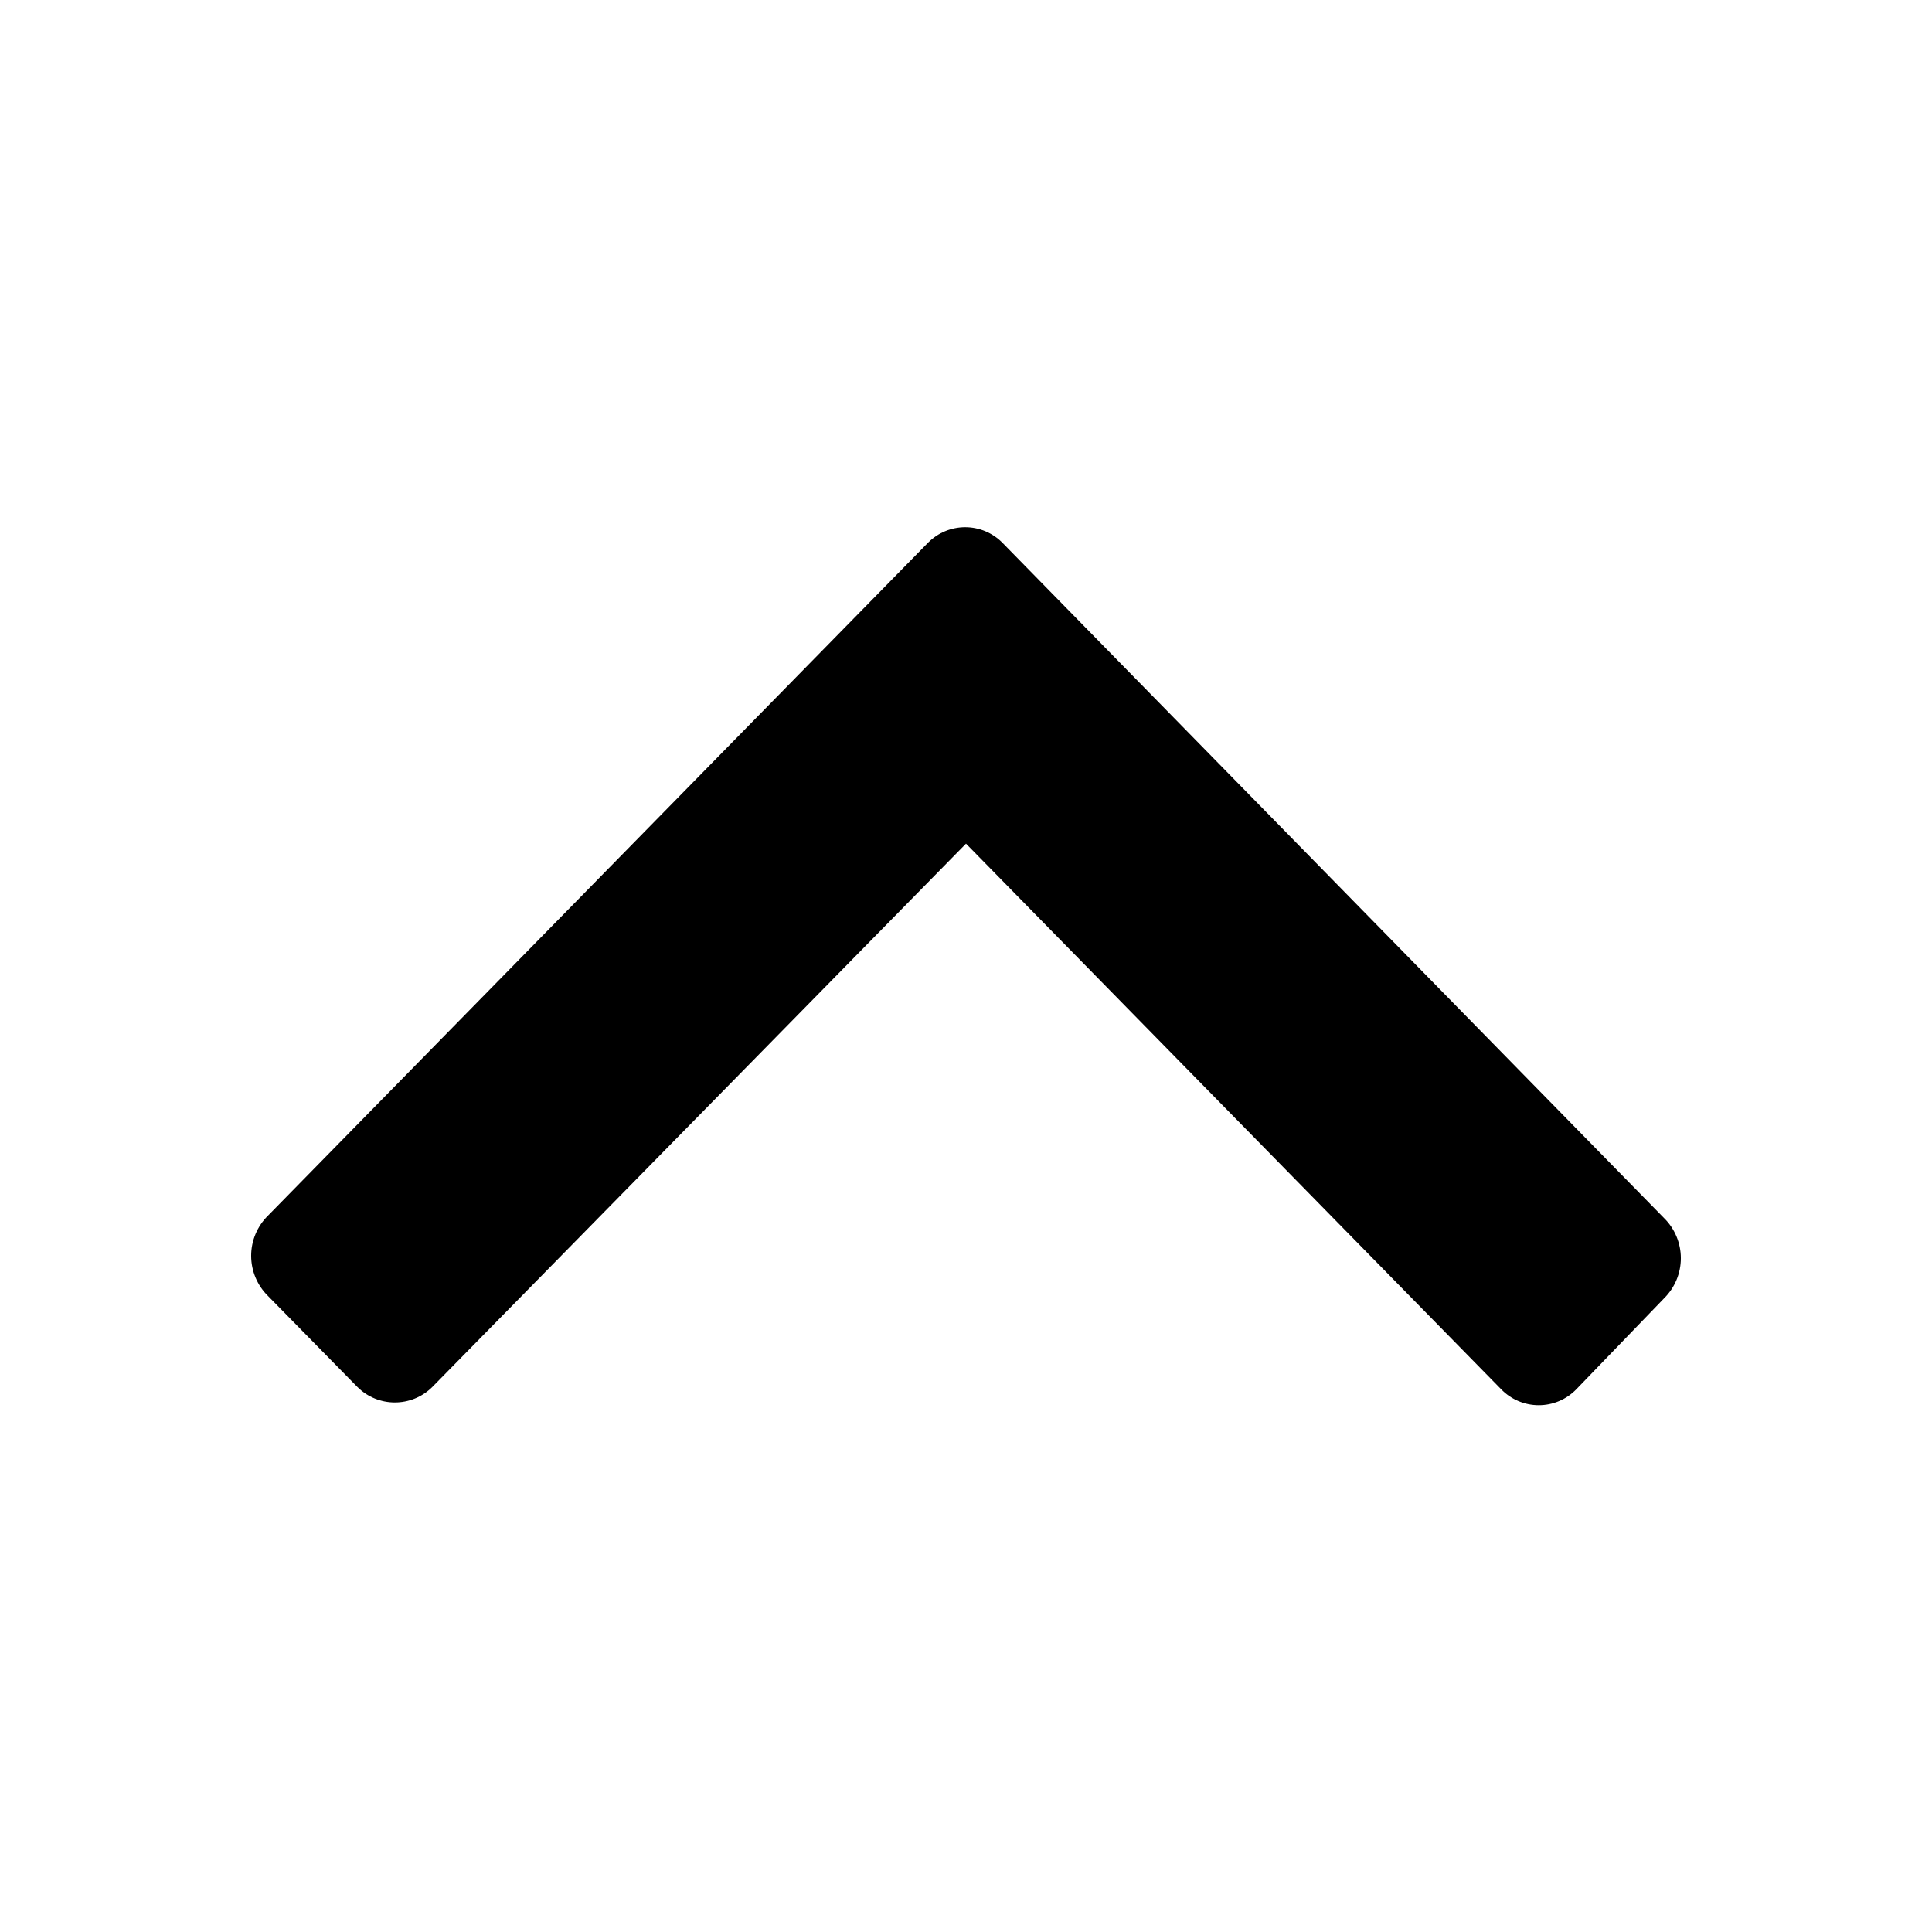
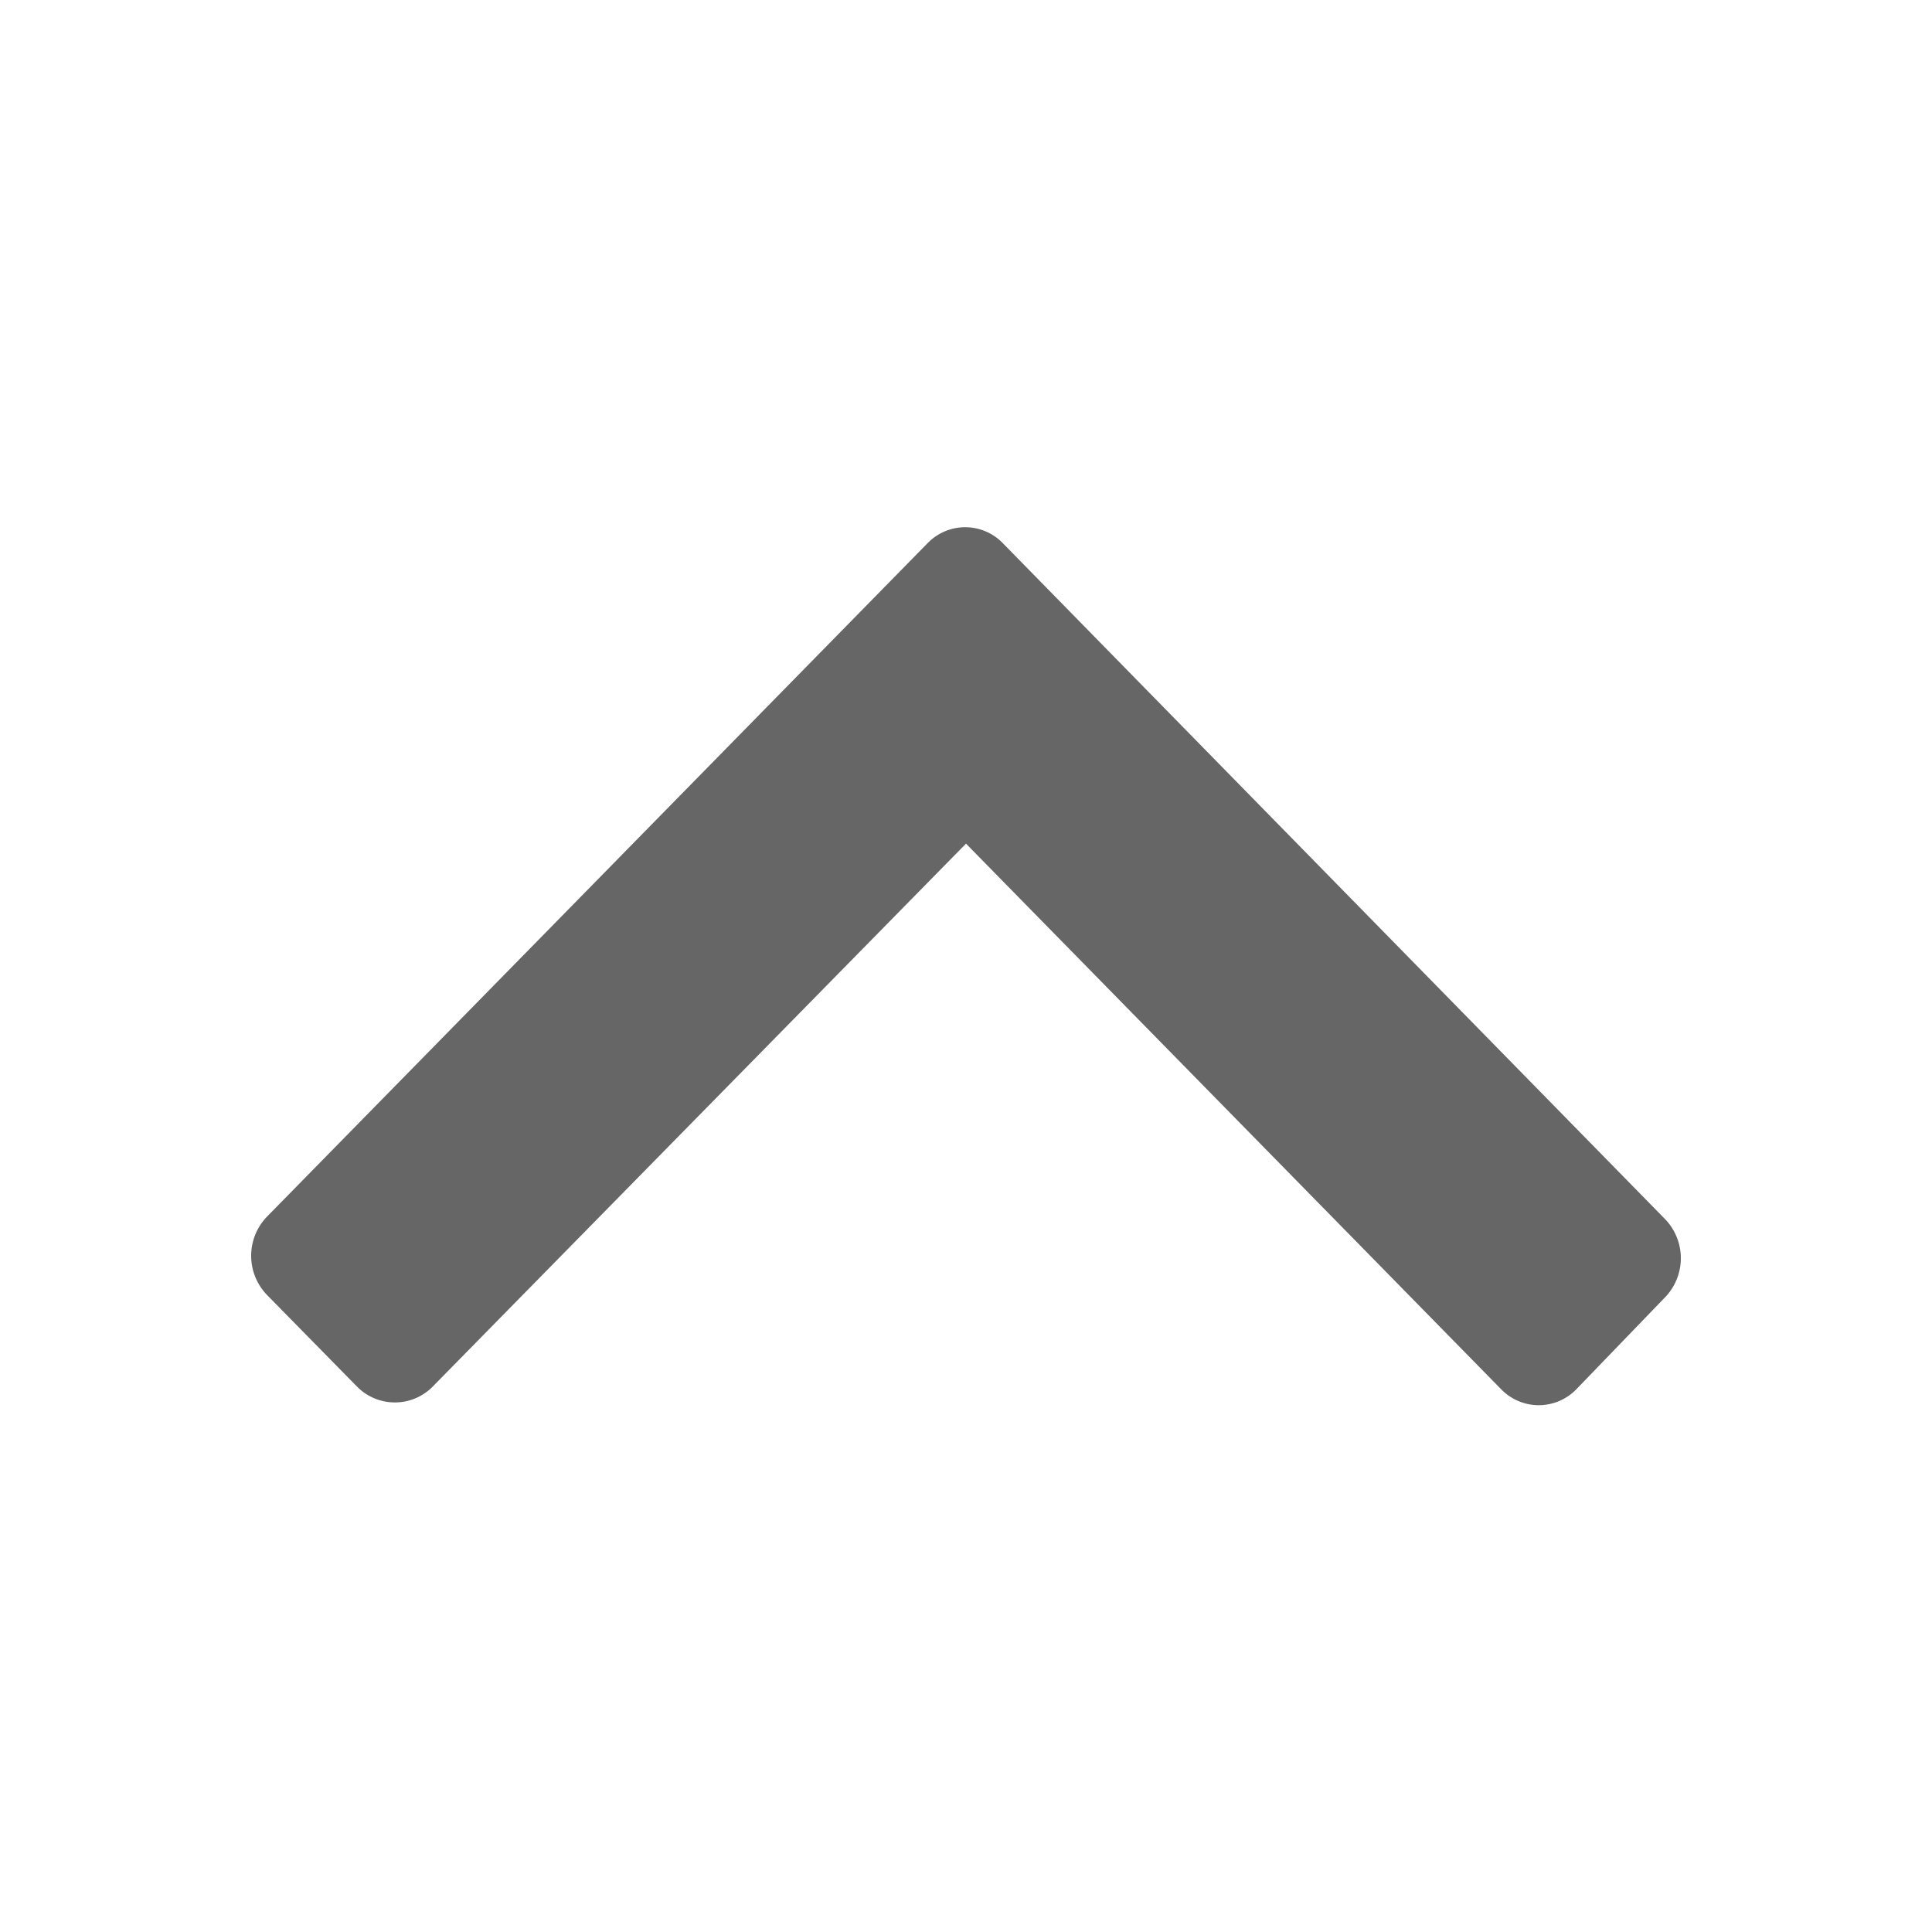
- <svg xmlns="http://www.w3.org/2000/svg" id="Camada_1" data-name="Camada 1" viewBox="0 0 24 24">
+ <svg xmlns="http://www.w3.org/2000/svg" id="Camada_1" data-name="Camada 1" fill="#666666" viewBox="0 0 24 24">
  <path d="M20.67,15.13a.7.7,0,0,1,0,1l-1.09,1.13a.65.65,0,0,1-.93,0h0L12,10.48,5.37,17.23a.66.66,0,0,1-.93,0l0,0L3.33,16.1a.7.7,0,0,1,0-1l8.2-8.36a.65.65,0,0,1,.92,0l0,0Z" />
</svg>
